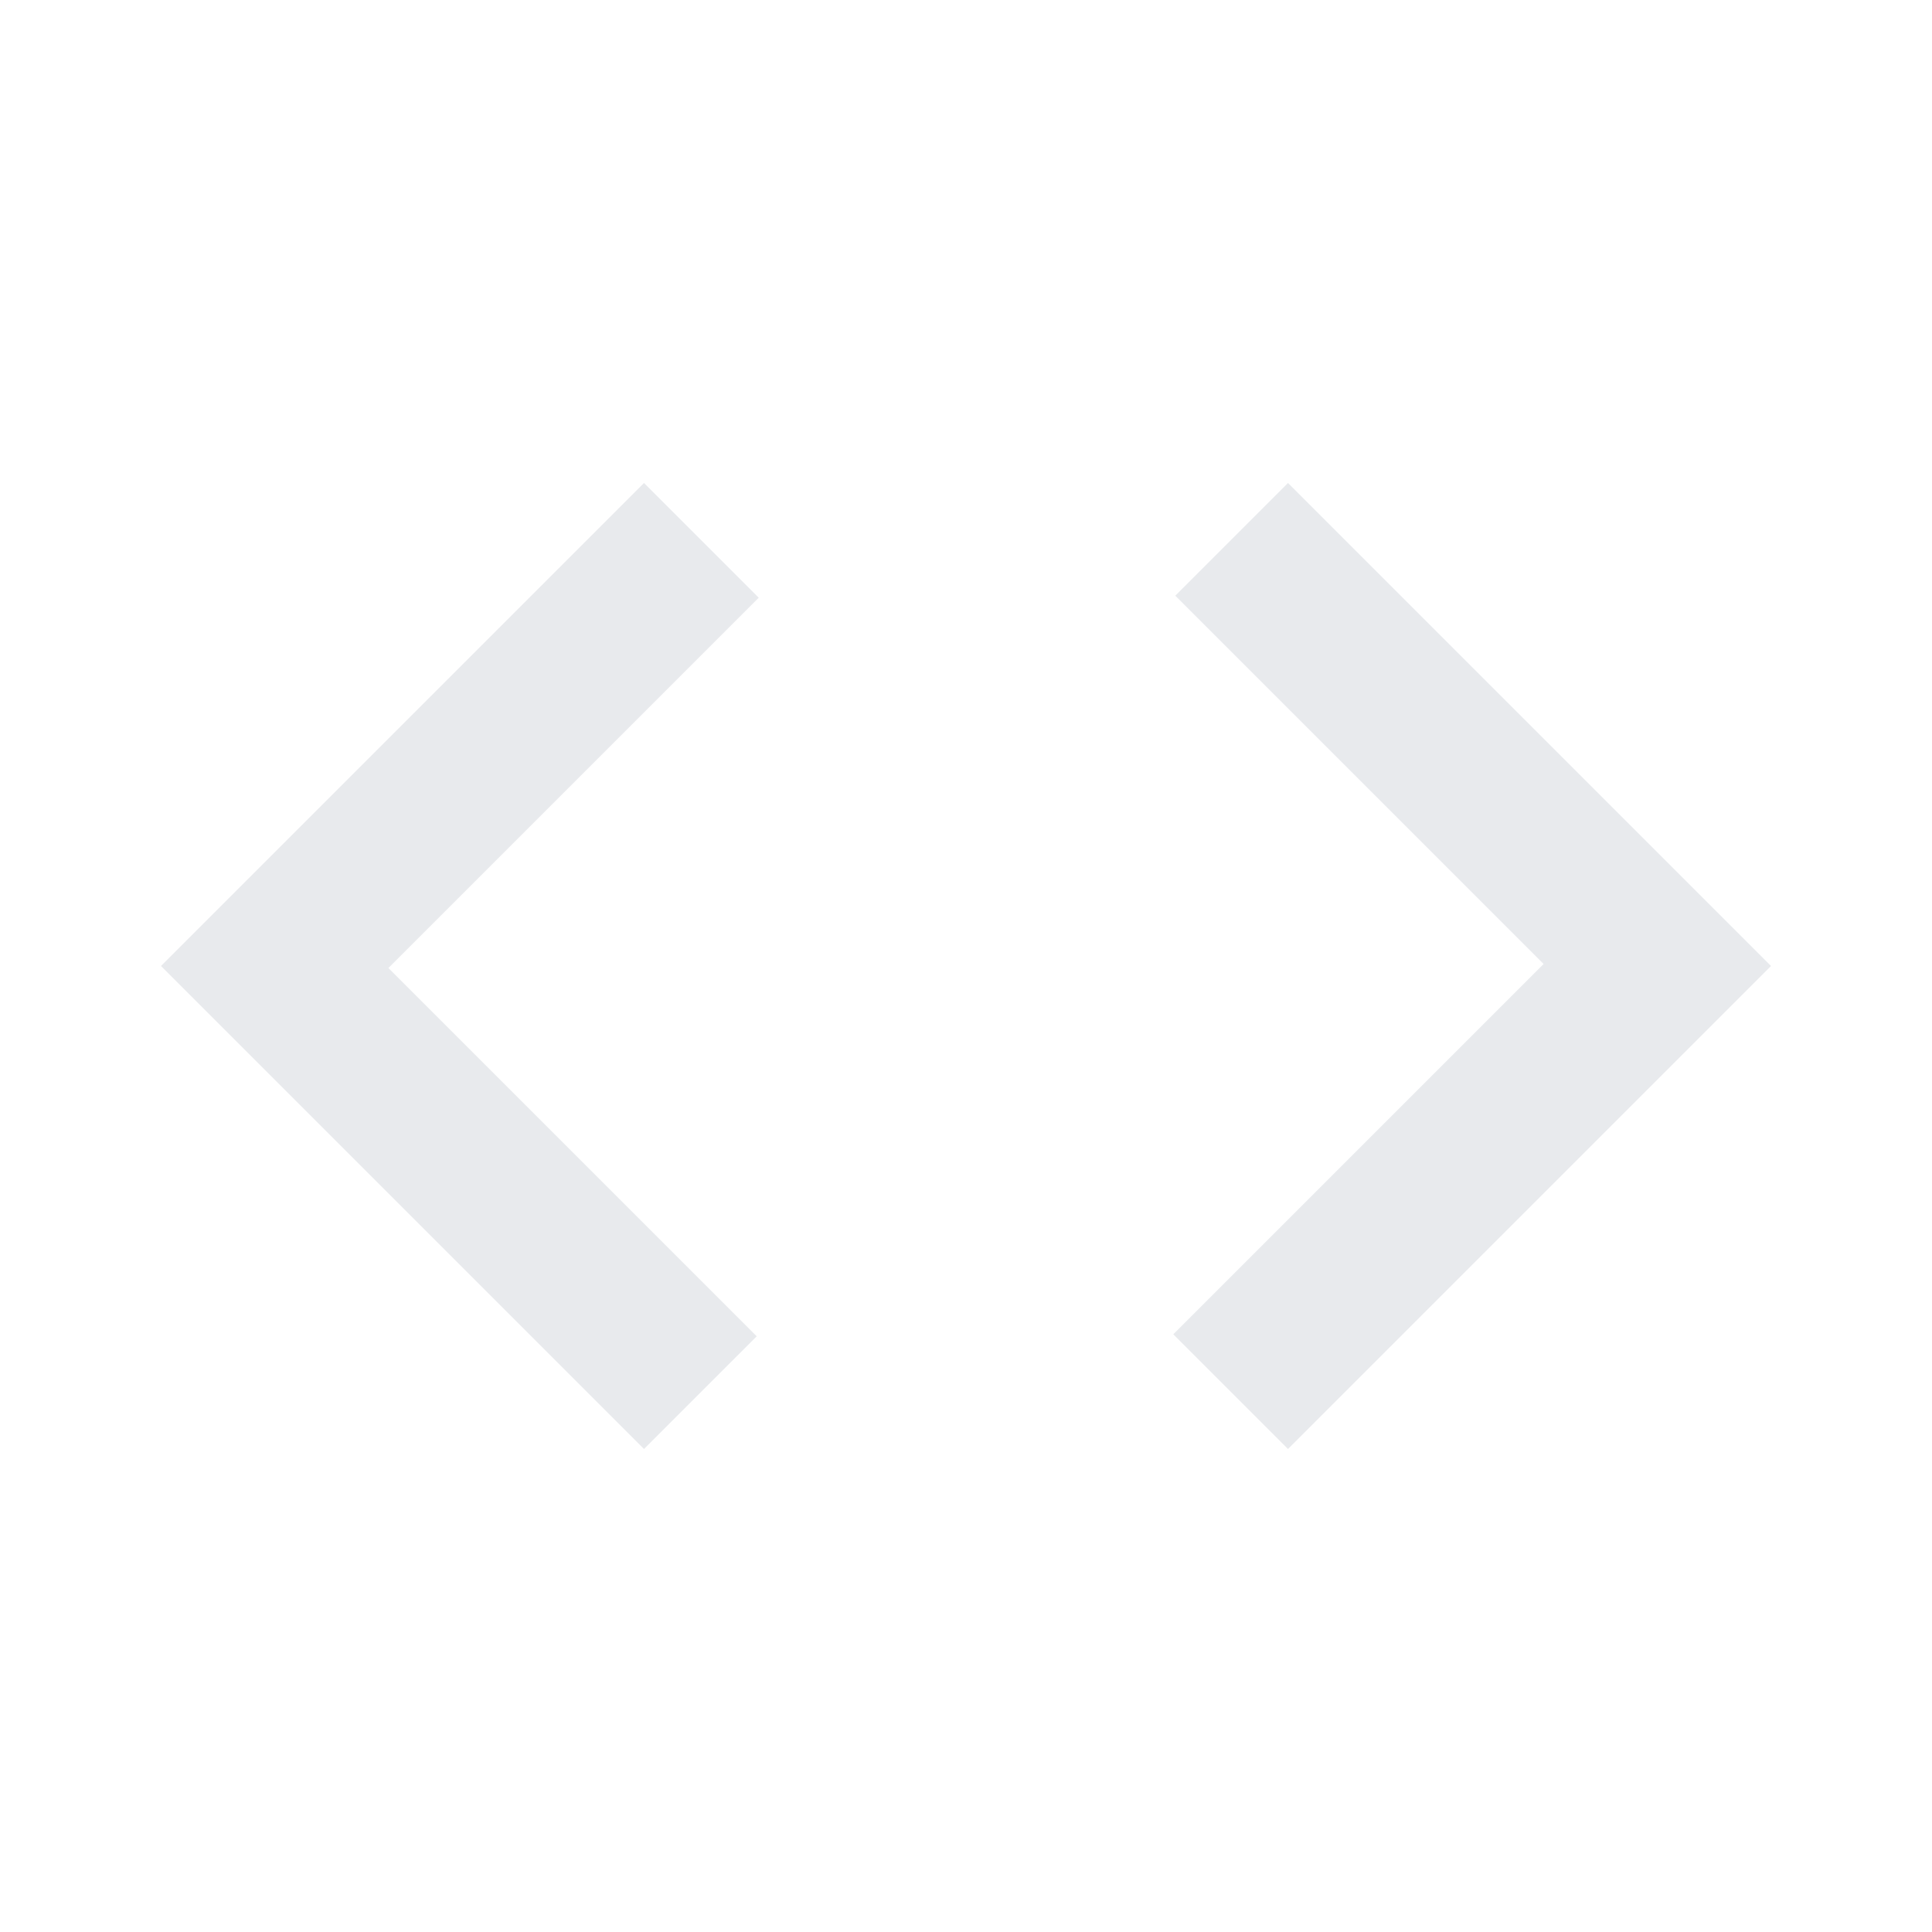
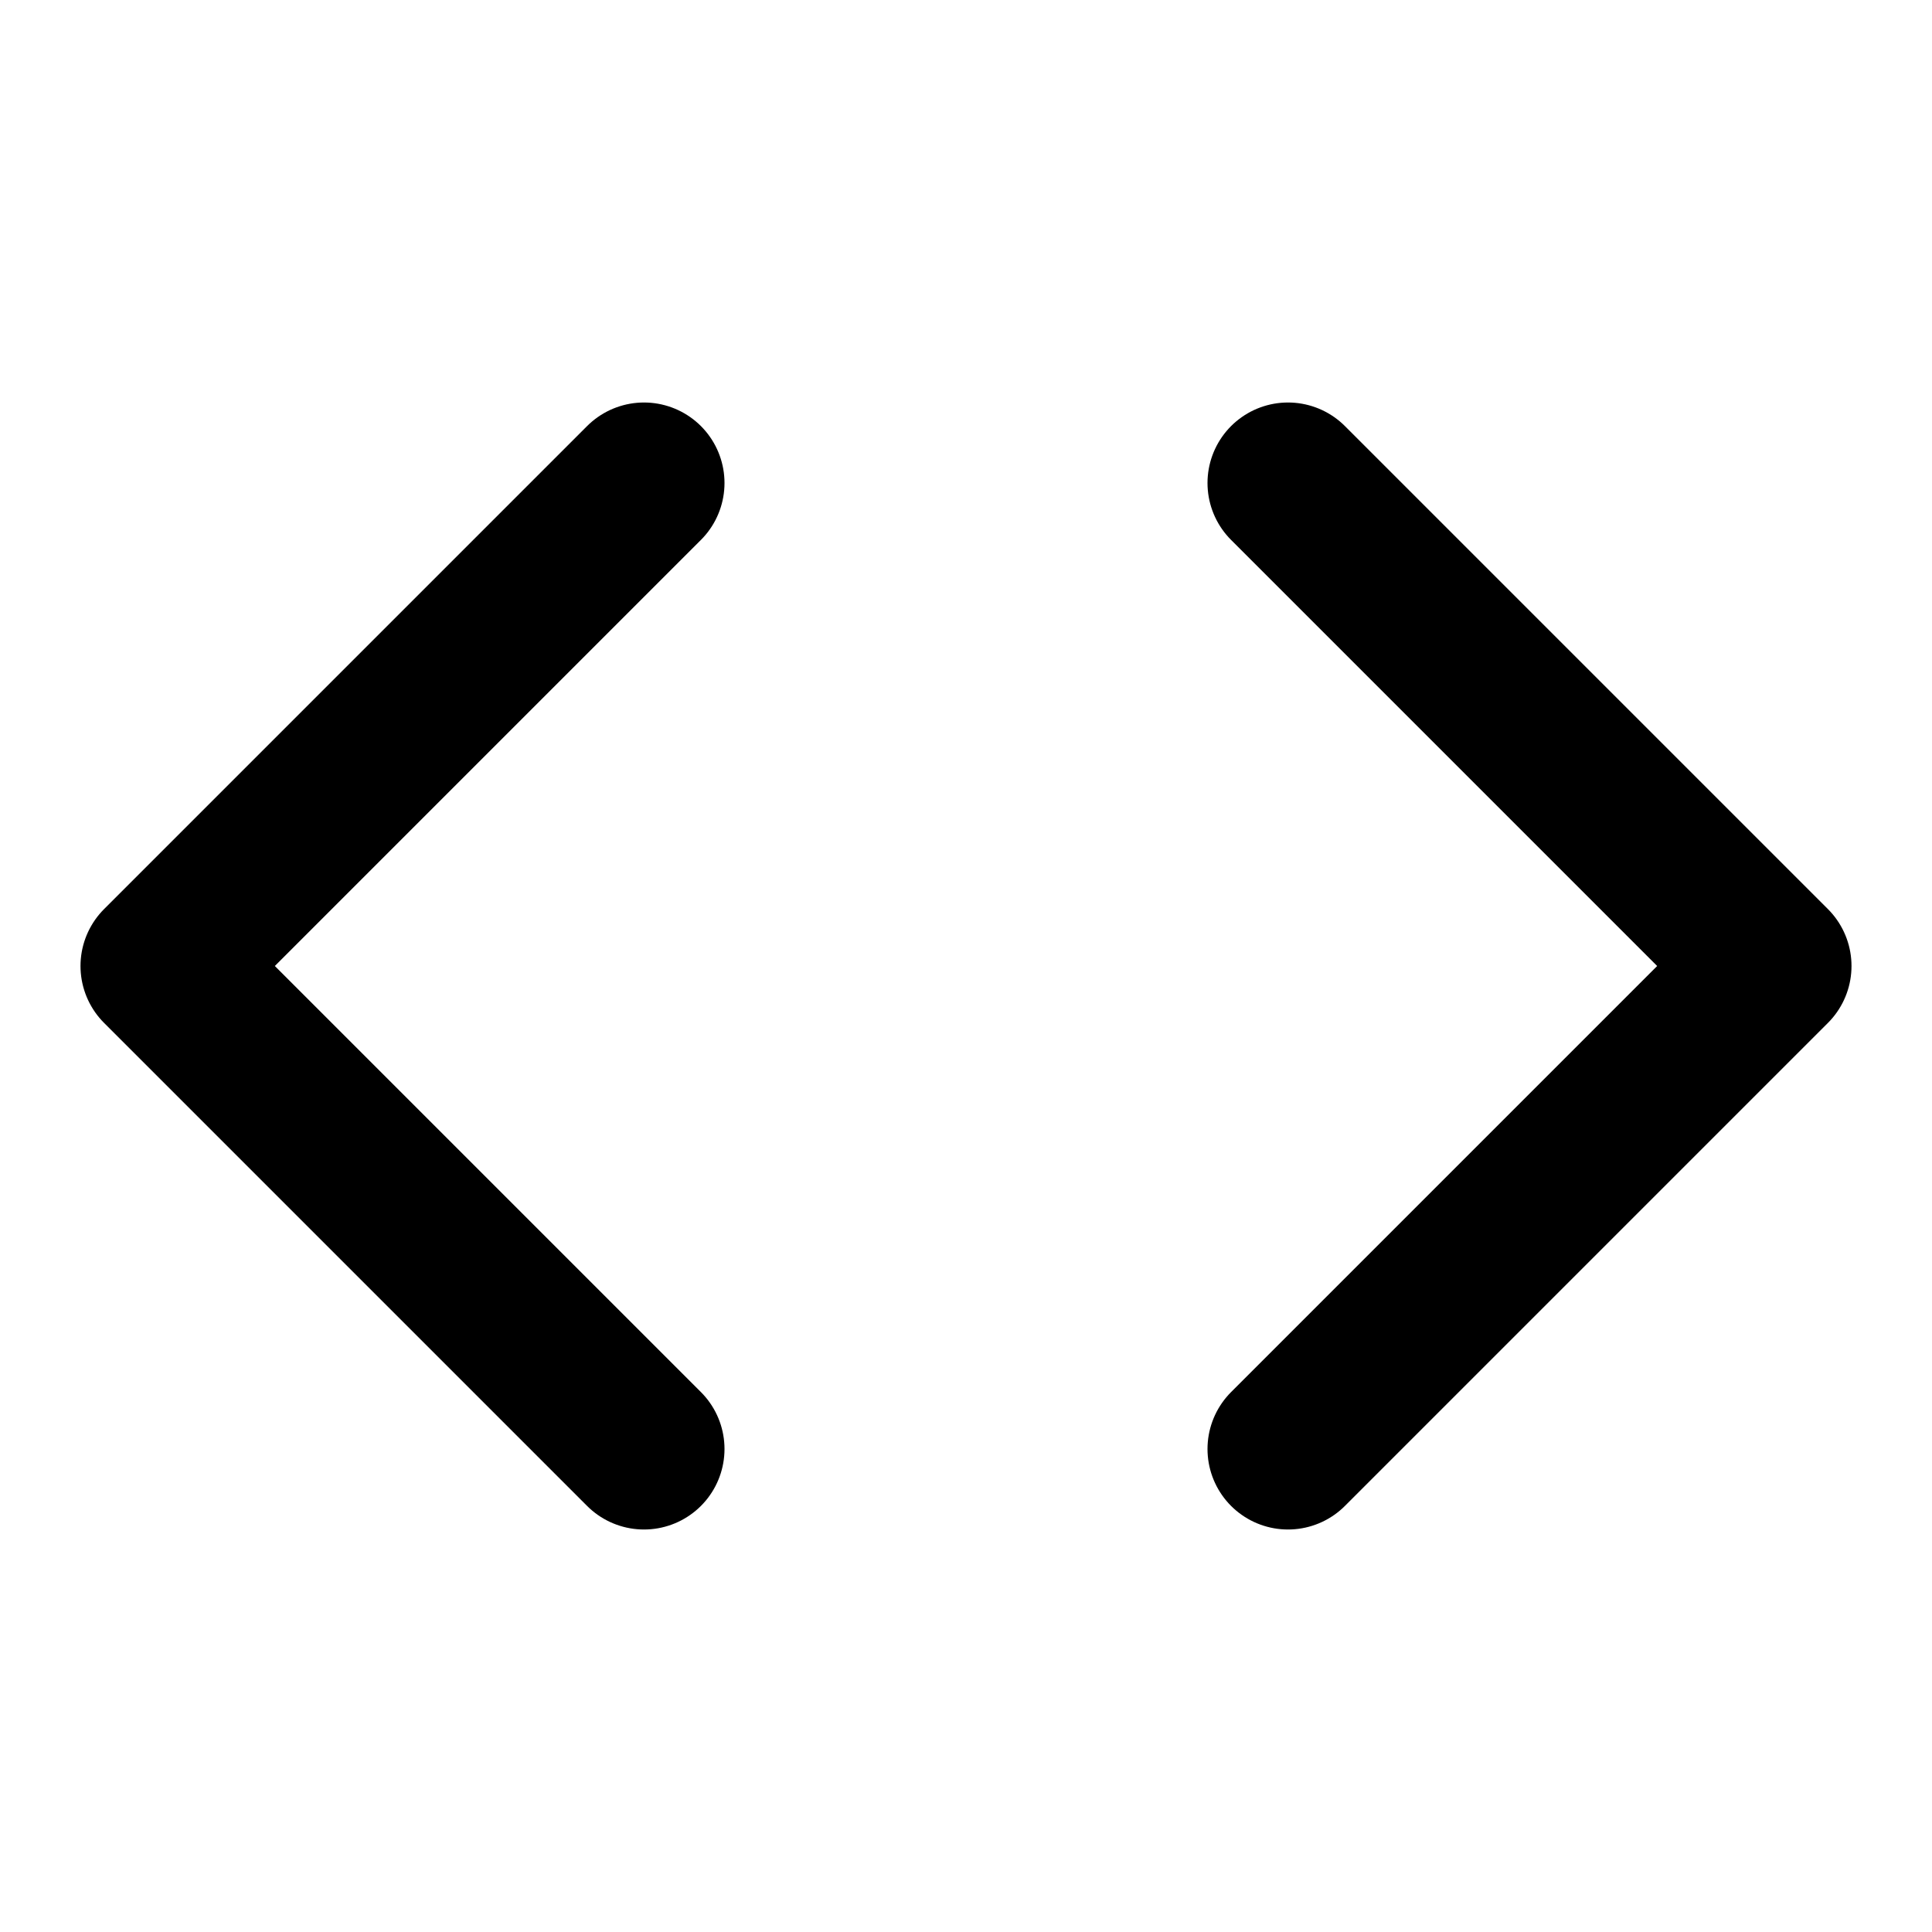
- <svg xmlns="http://www.w3.org/2000/svg" height="24px" viewBox="0 -960 960 960" width="24px" fill="#e8eaed">
-   <path d="M320-240 80-480l240-240 57 57-184 184 183 183-56 56Zm320 0-57-57 184-184-183-183 56-56 240 240-240 240Z" />
+ <svg xmlns="http://www.w3.org/2000/svg" width="24" height="24" viewBox="0 0 24 24" fill="none" stroke="currentColor" stroke-width="2" stroke-linecap="round" stroke-linejoin="round" class="lucide lucide-code-icon lucide-code">
+   <path d="m16 18 6-6-6-6" />
+   <path d="m8 6-6 6 6 6" />
</svg>
